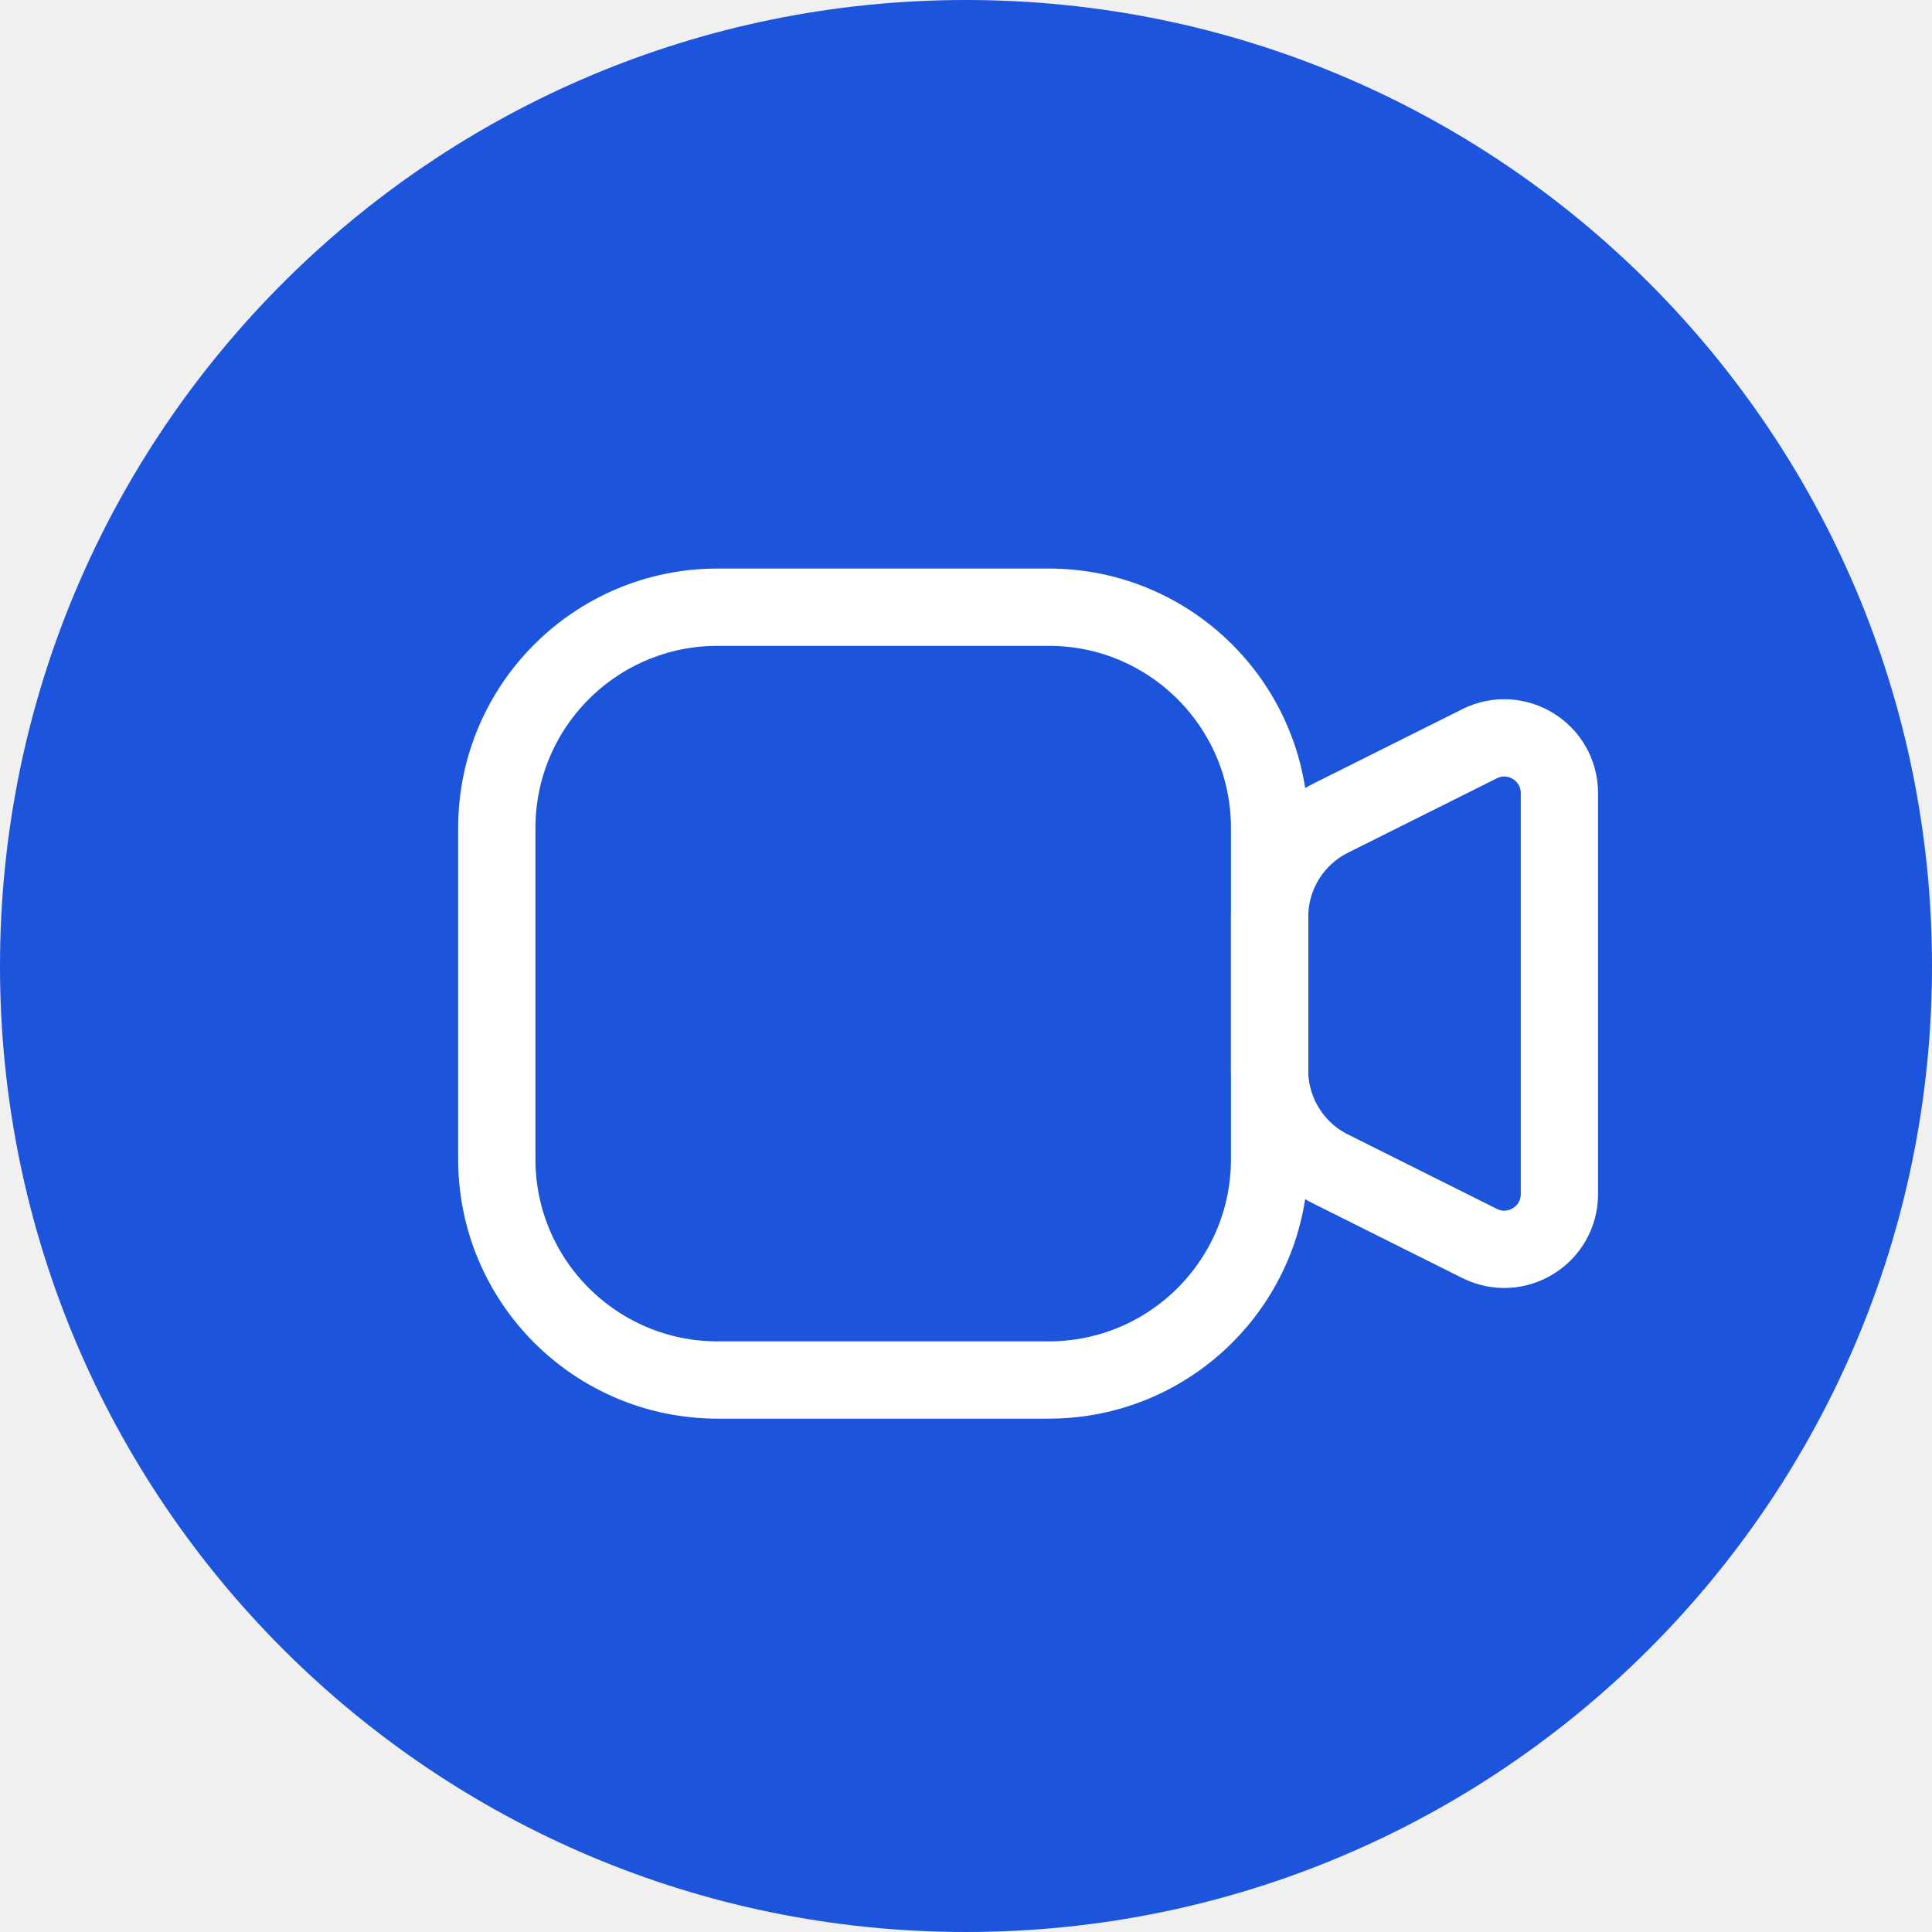
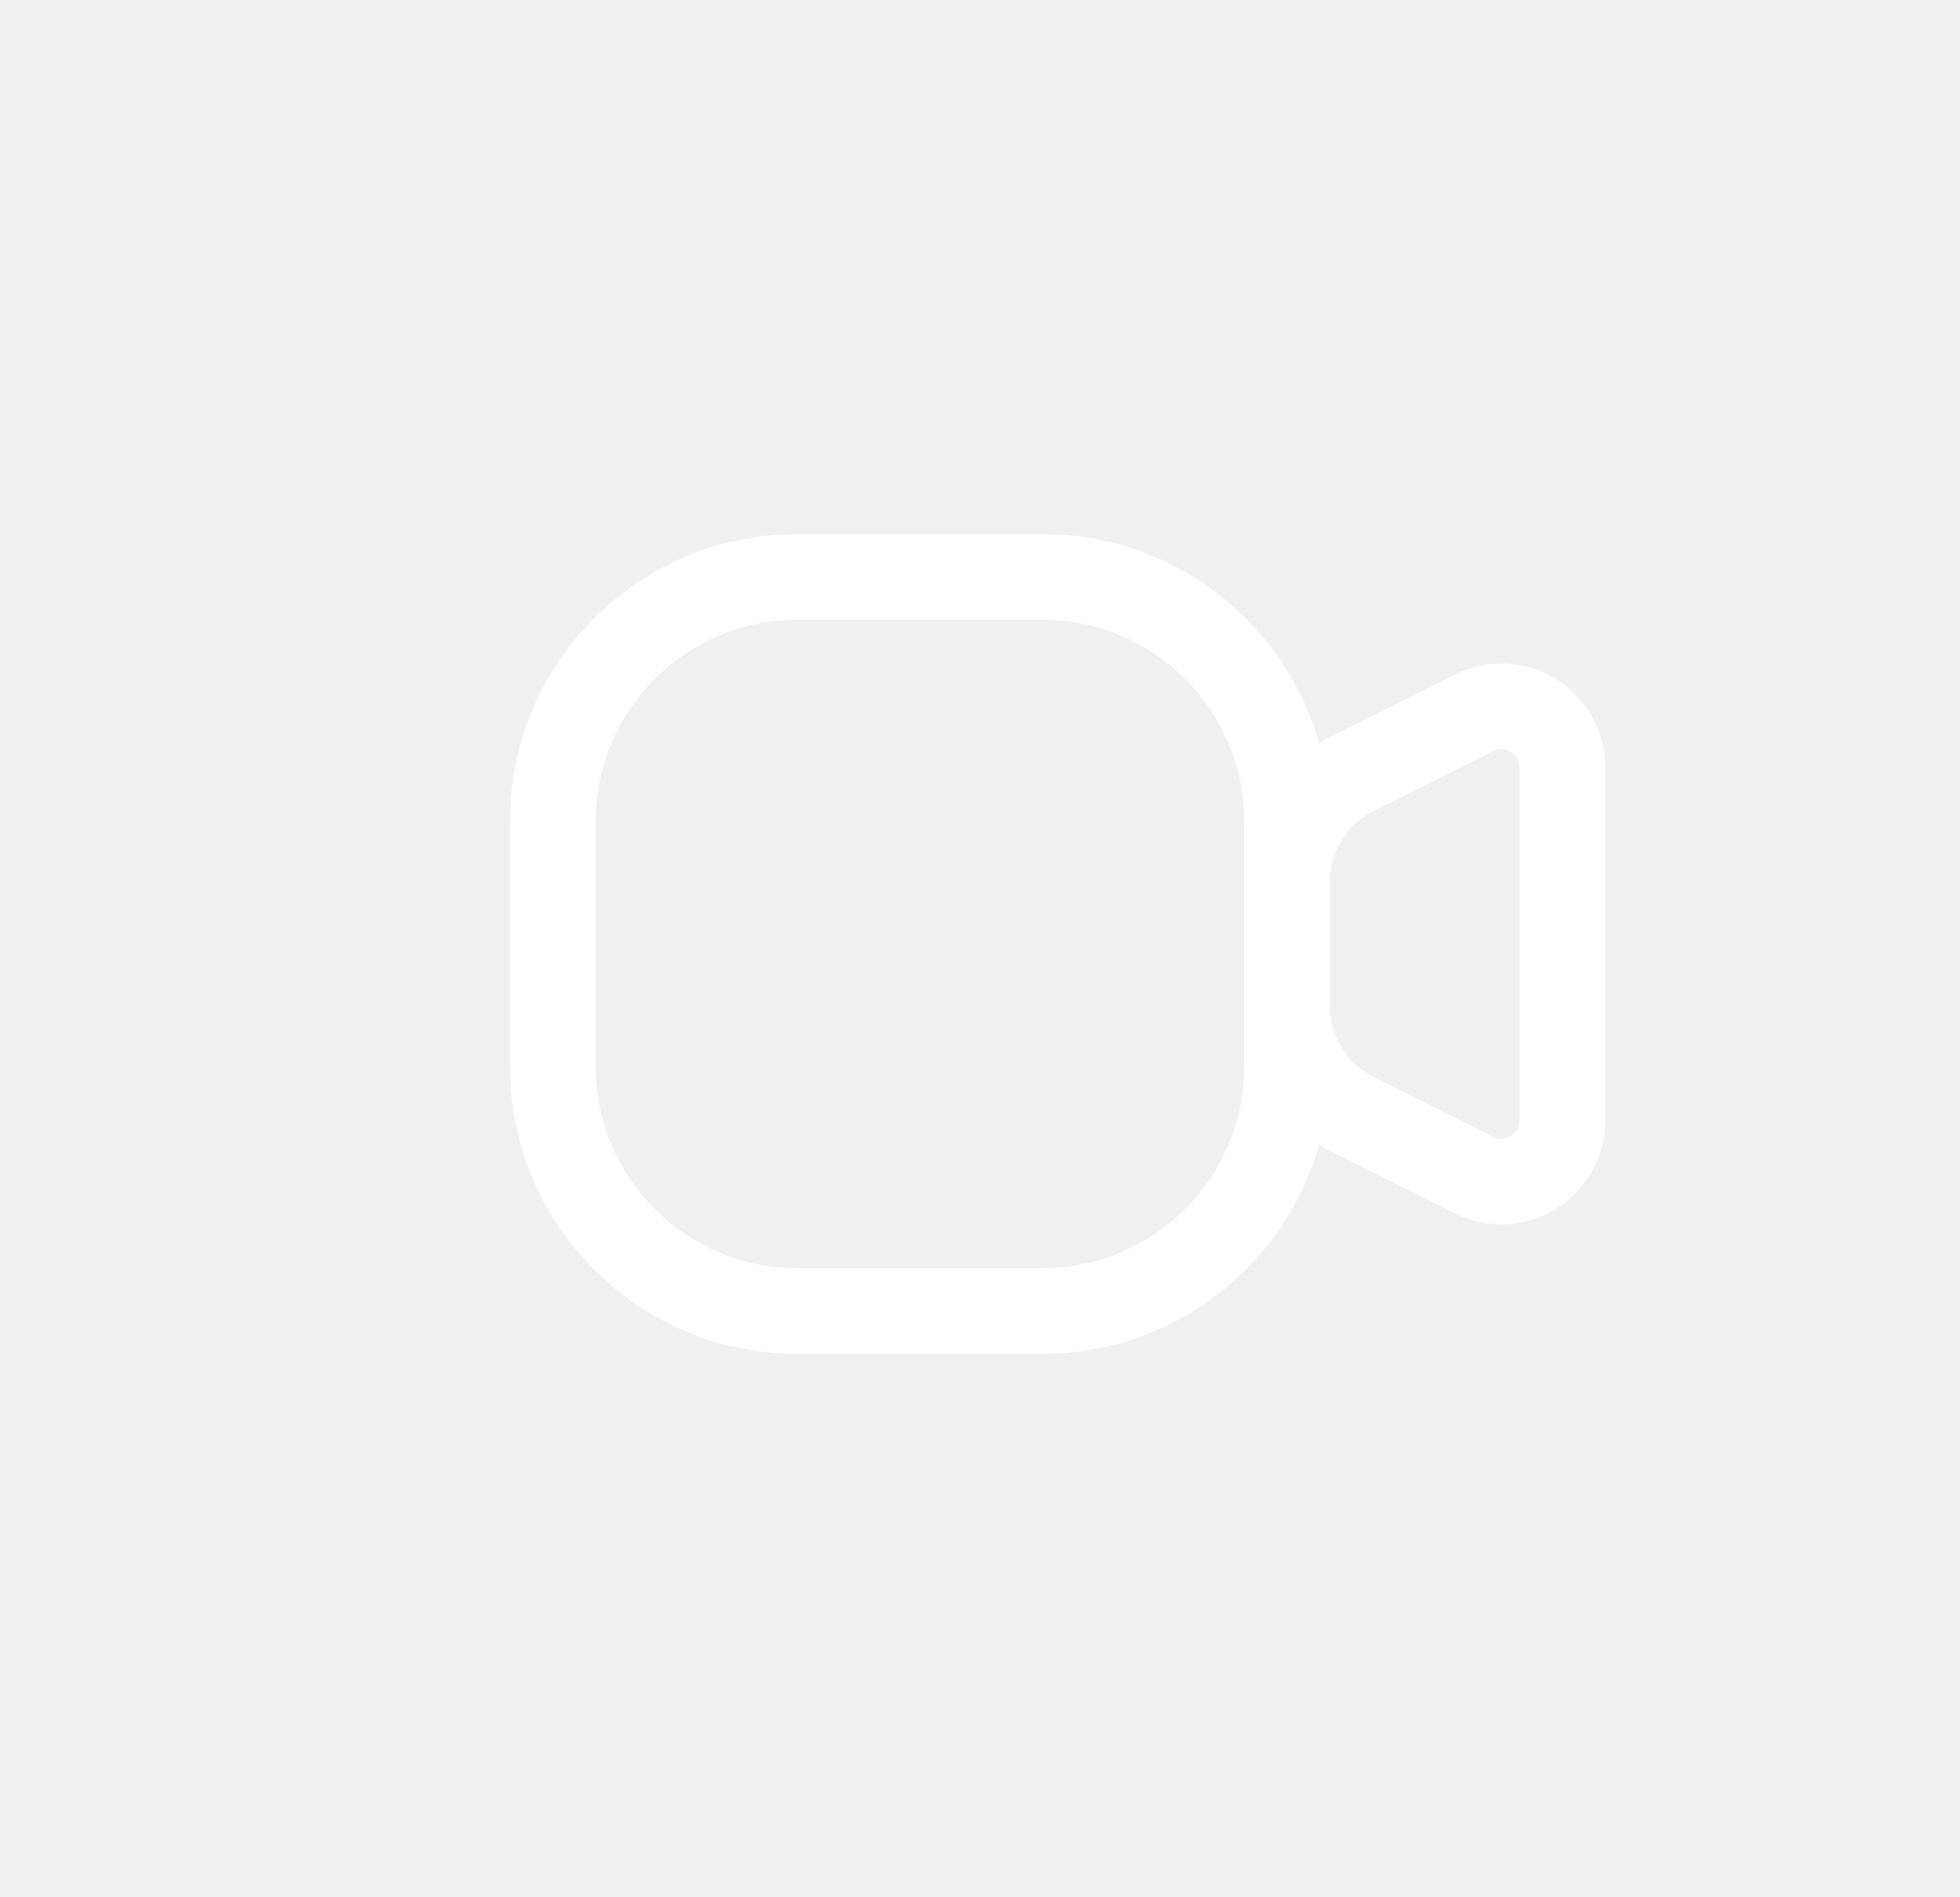
- <svg xmlns="http://www.w3.org/2000/svg" width="35" height="35" viewBox="0 0 35 35" fill="none">
-   <circle cx="17.5" cy="17.5" r="17.5" fill="#1C54DB" />
-   <rect x="9" y="11" width="14" height="14" rx="4" stroke="white" stroke-width="1.4" />
-   <path d="M23 16.611C23 15.854 23.428 15.161 24.106 14.822L26.803 13.474C27.468 13.141 28.25 13.625 28.25 14.368V21.632C28.25 22.375 27.468 22.859 26.803 22.526L24.106 21.178C23.428 20.839 23 20.146 23 19.389V16.611Z" stroke="white" stroke-width="1.4" />
+ <svg xmlns="http://www.w3.org/2000/svg" width="31" height="30" viewBox="0 0 30 31" fill="none">
+   <rect x="8.018" y="9.43" width="12" height="12" rx="4" stroke="white" stroke-width="1.4" />
+   <path d="M20.018 14.416C20.018 13.658 20.446 12.966 21.124 12.627L23.071 11.653C23.736 11.321 24.518 11.804 24.518 12.548V18.312C24.518 19.055 23.736 19.538 23.071 19.206L21.124 18.233C20.446 17.894 20.018 17.201 20.018 16.444V14.416Z" stroke="white" stroke-width="1.4" />
</svg>
